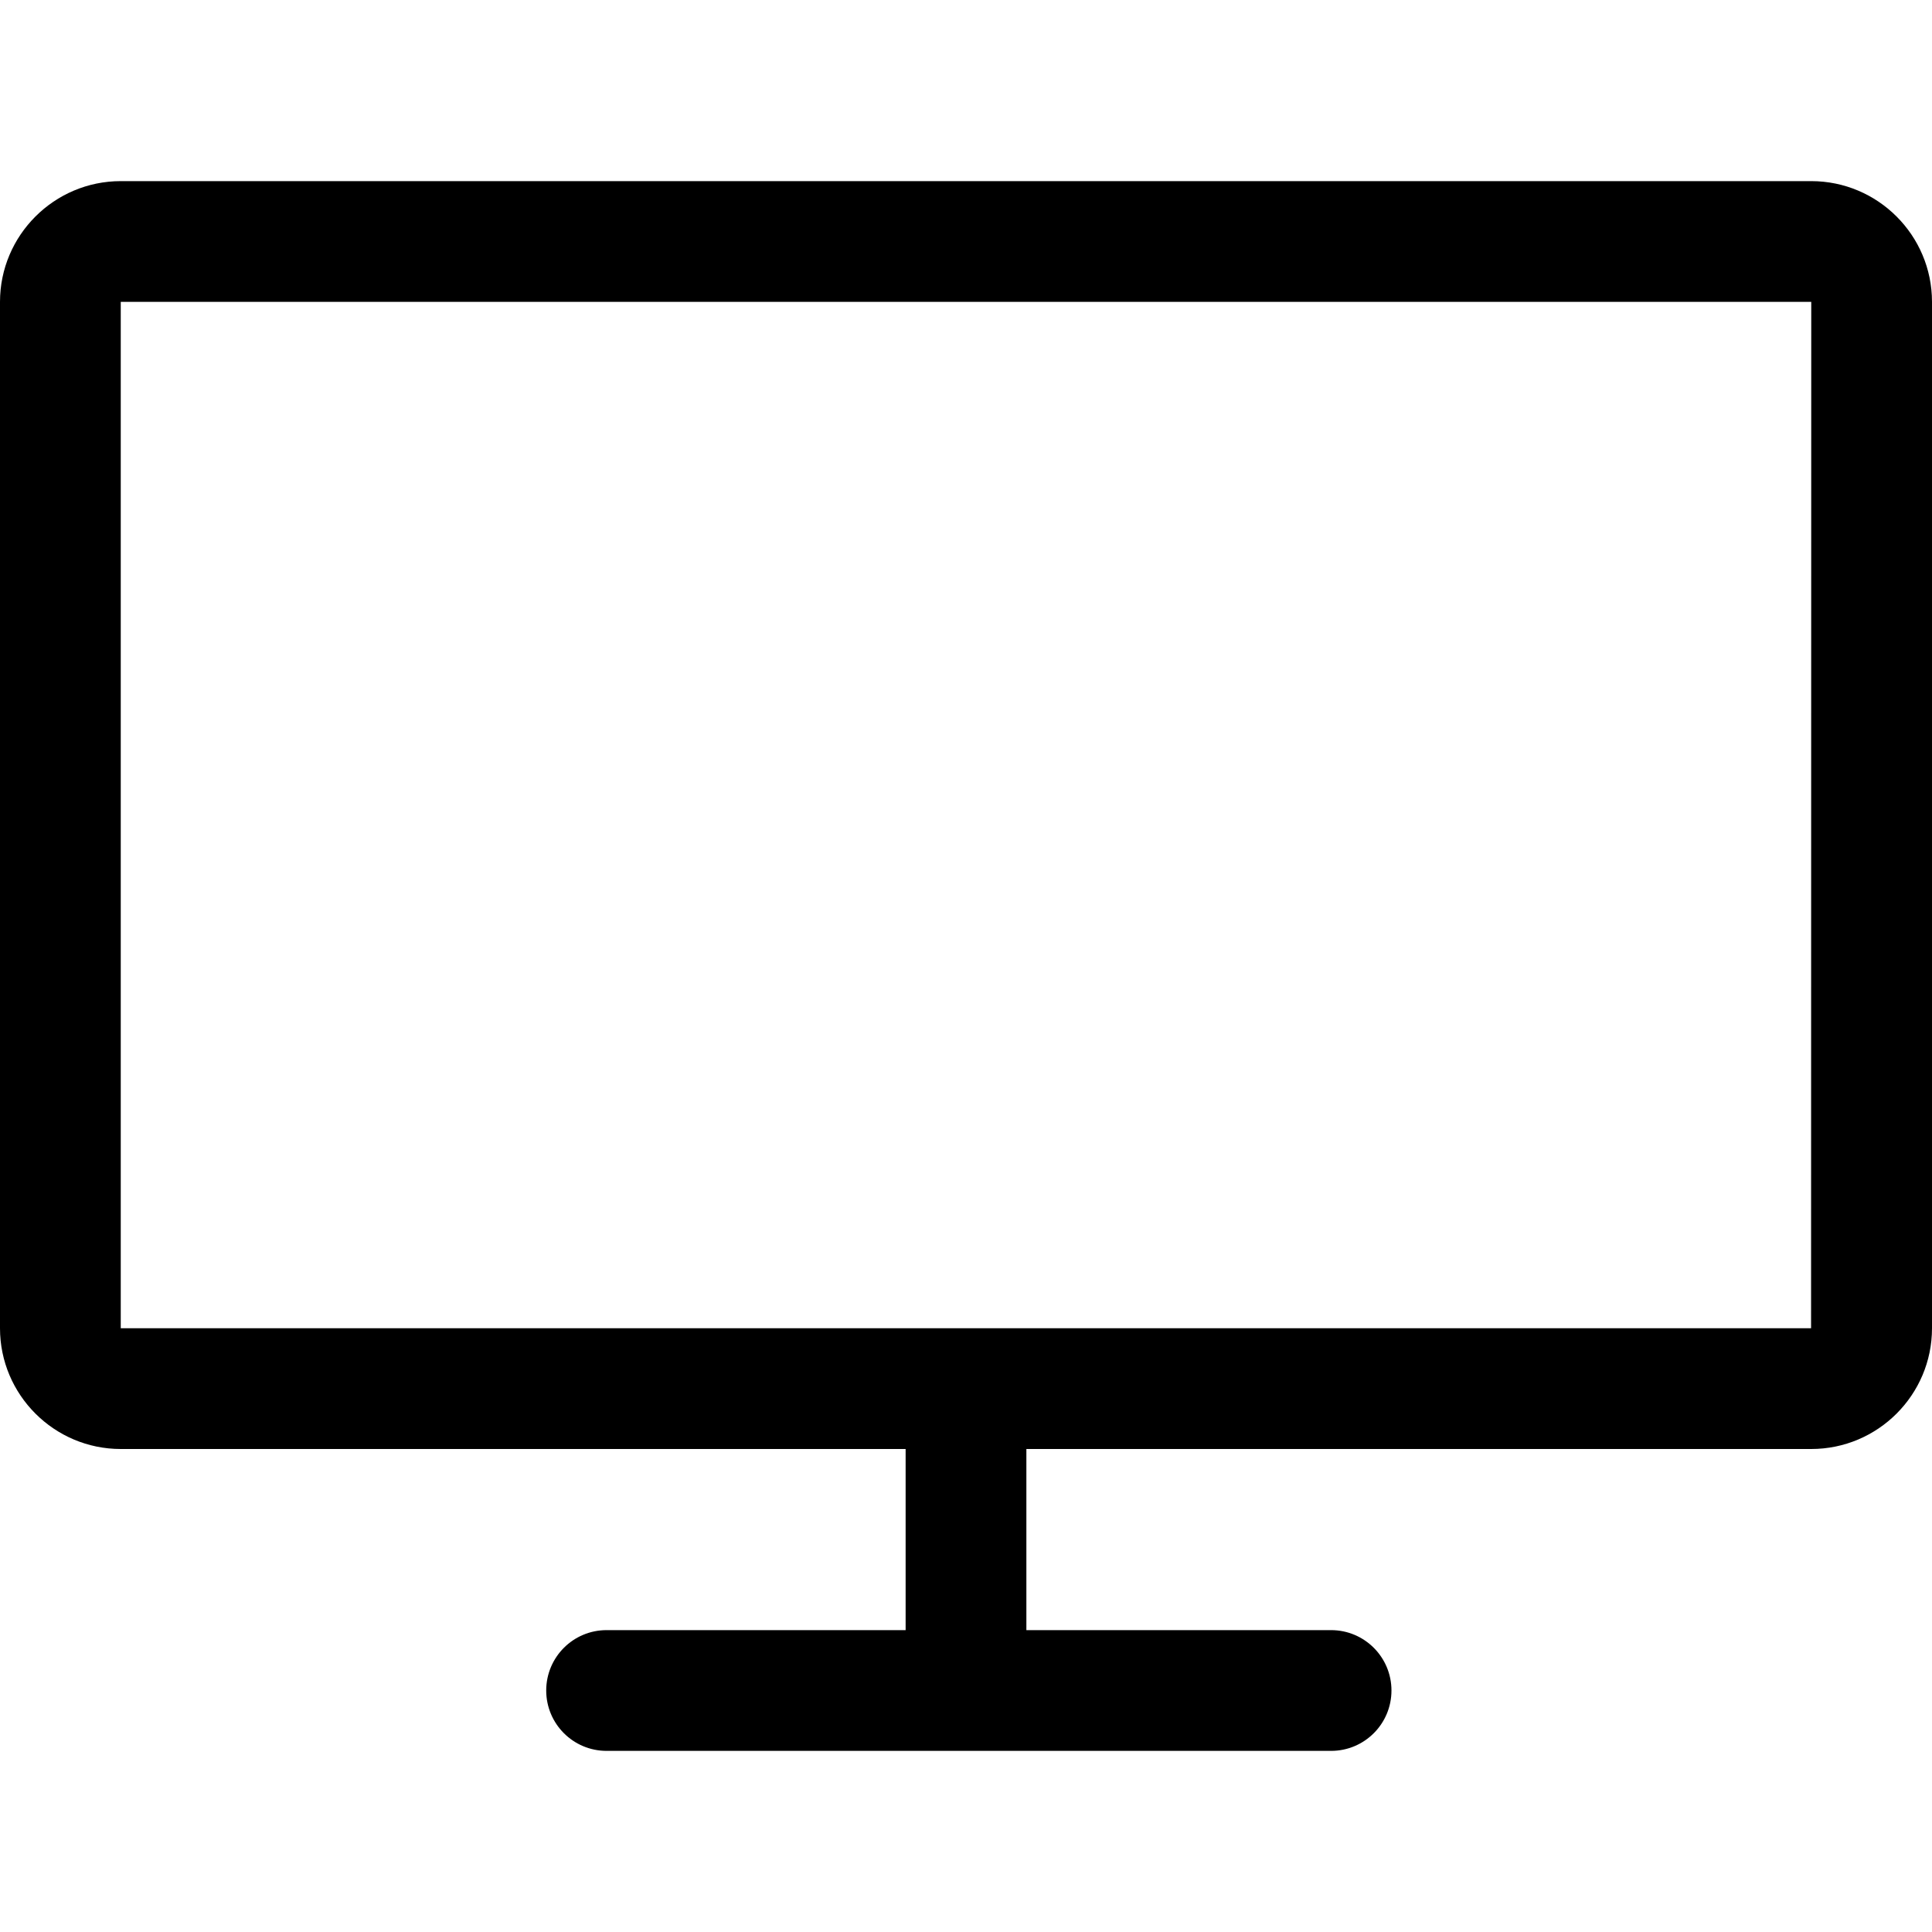
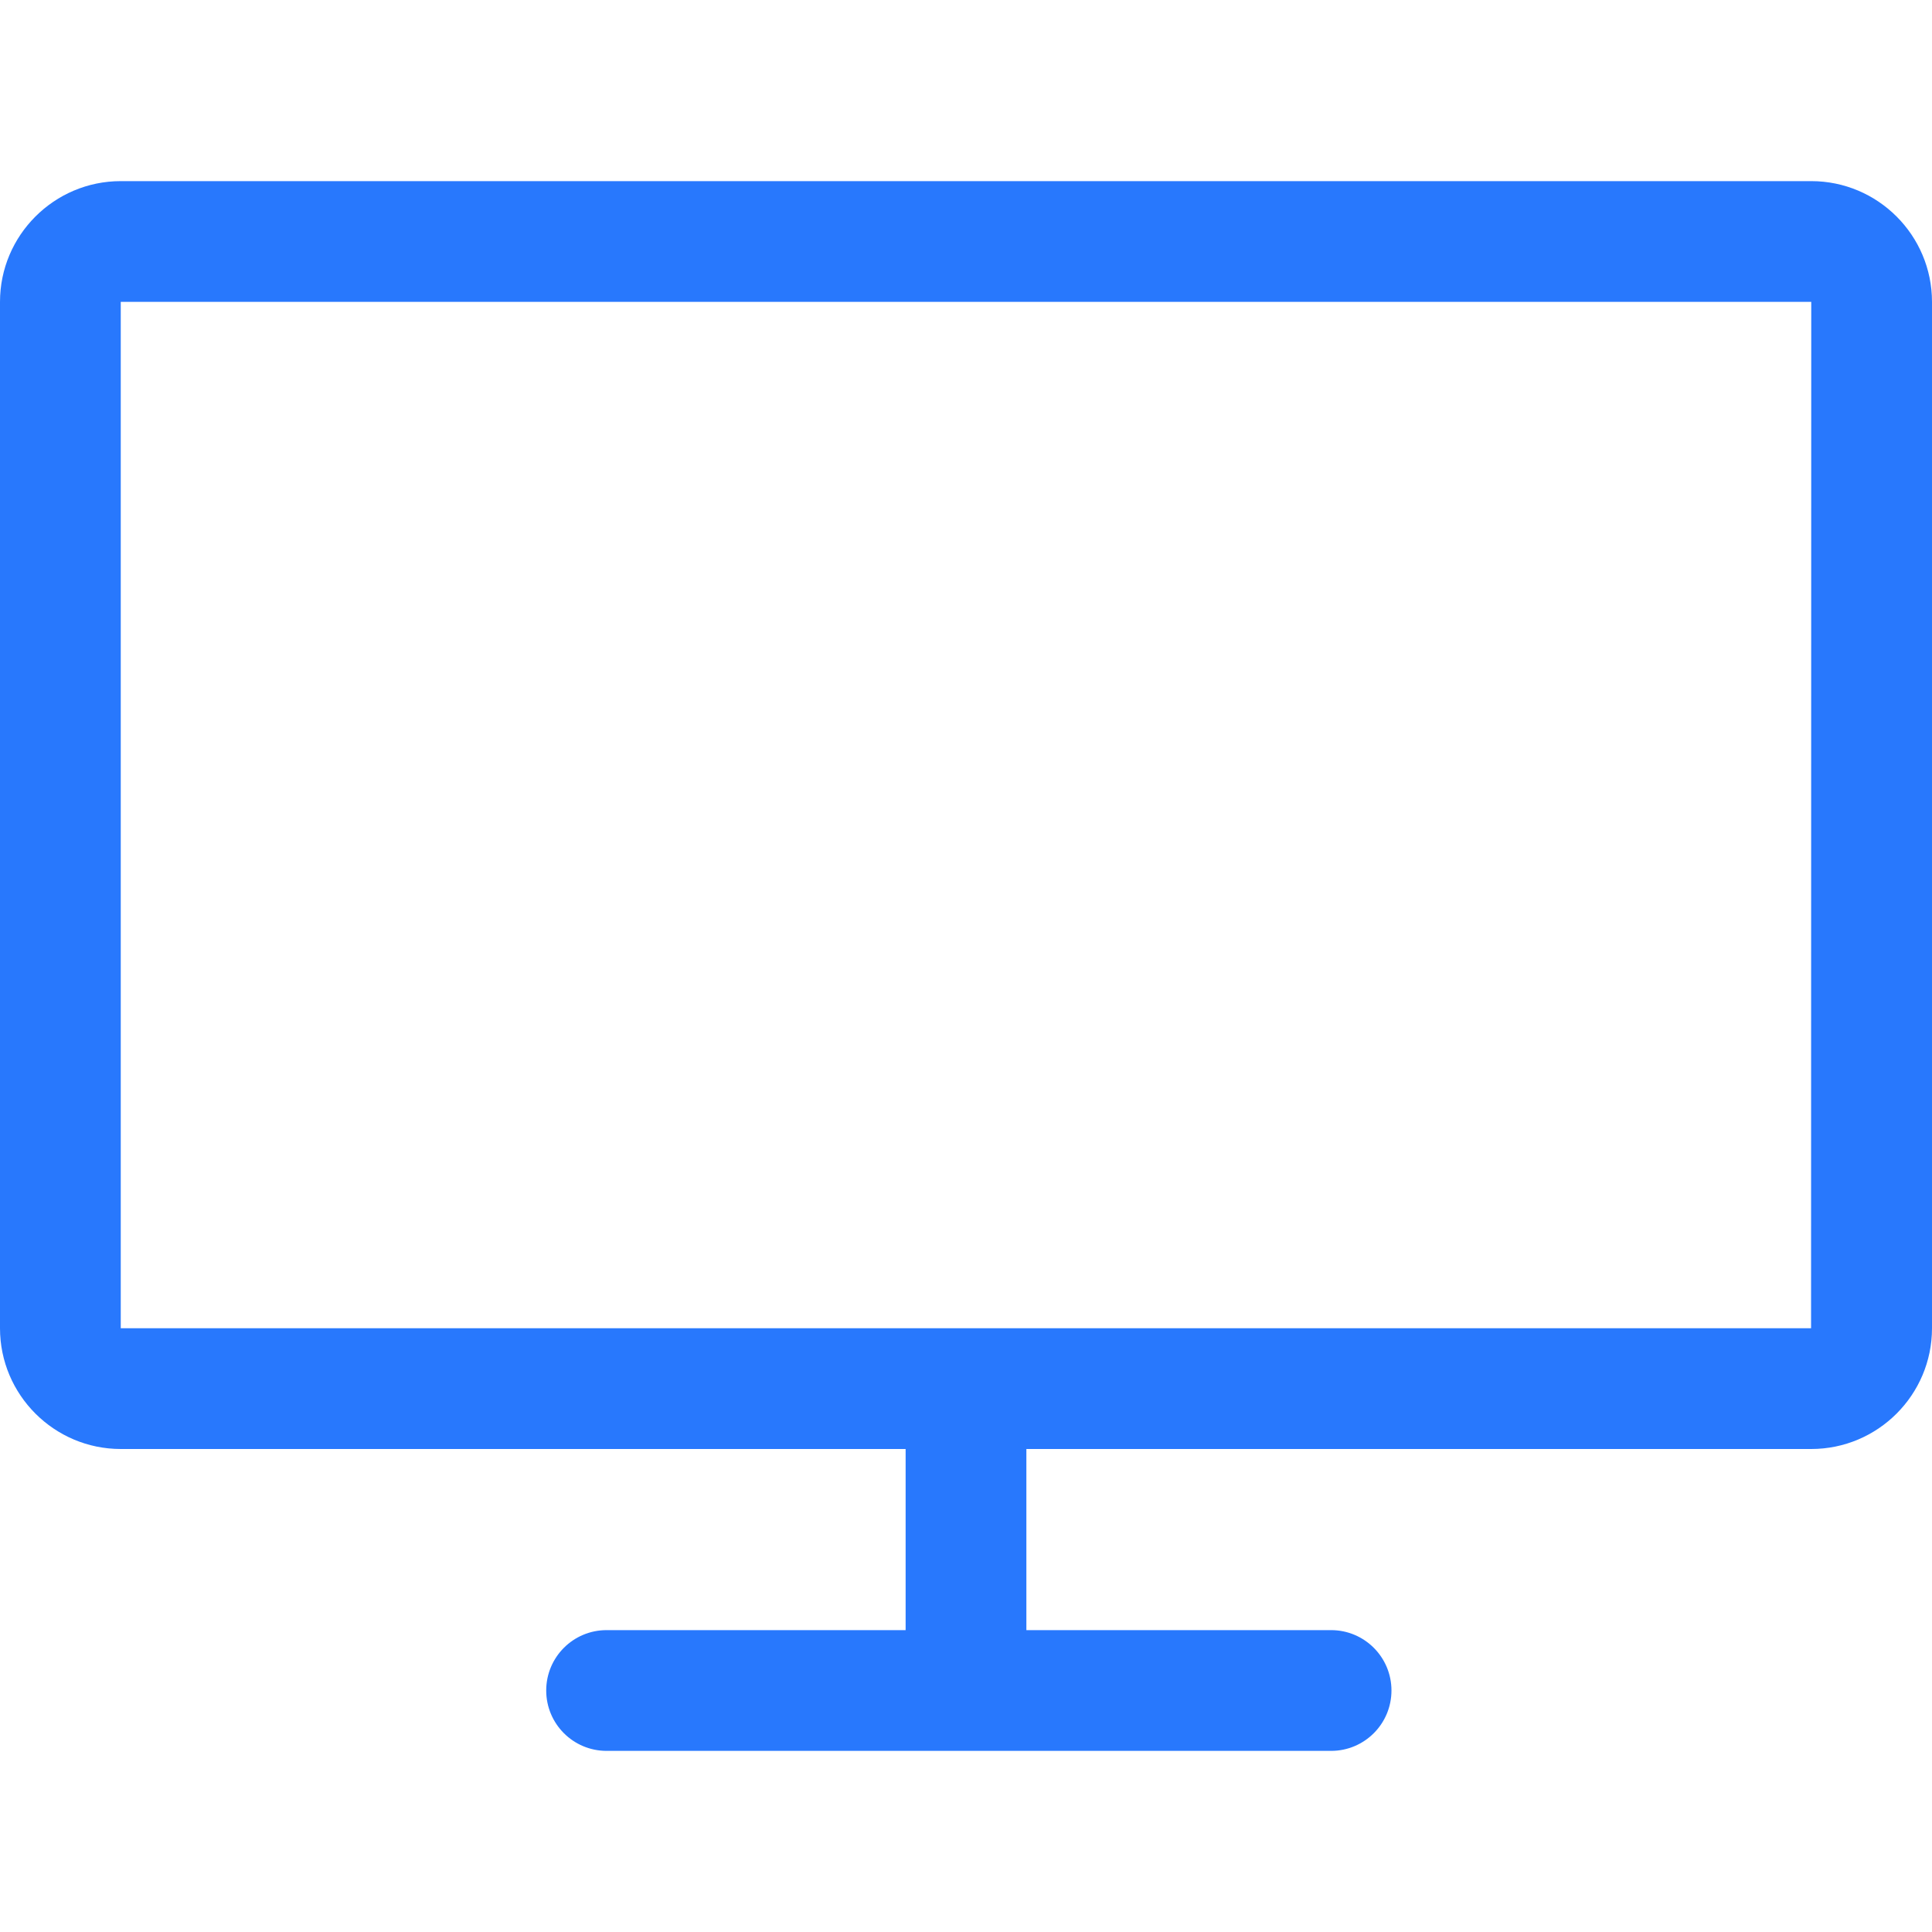
- <svg xmlns="http://www.w3.org/2000/svg" fill="#000000" width="800px" height="800px" viewBox="0 -3 32 32" preserveAspectRatio="xMidYMid">
+ <svg xmlns="http://www.w3.org/2000/svg" fill="#2878fd" width="800px" height="800px" viewBox="0 -3 32 32" preserveAspectRatio="xMidYMid">
  <path d="M30.000,21.000 L17.000,21.000 L17.000,24.000 L22.047,24.000 C22.600,24.000 23.047,24.448 23.047,25.000 C23.047,25.552 22.600,26.000 22.047,26.000 L10.047,26.000 C9.494,26.000 9.047,25.552 9.047,25.000 C9.047,24.448 9.494,24.000 10.047,24.000 L15.000,24.000 L15.000,21.000 L2.000,21.000 C0.898,21.000 0.000,20.103 0.000,19.000 L0.000,2.000 C0.000,0.897 0.898,0.000 2.000,0.000 L30.000,0.000 C31.103,0.000 32.000,0.897 32.000,2.000 L32.000,19.000 C32.000,20.103 31.103,21.000 30.000,21.000 ZM2.000,2.000 L2.000,19.000 L29.997,19.000 L30.000,2.000 L2.000,2.000 Z" />
</svg>
